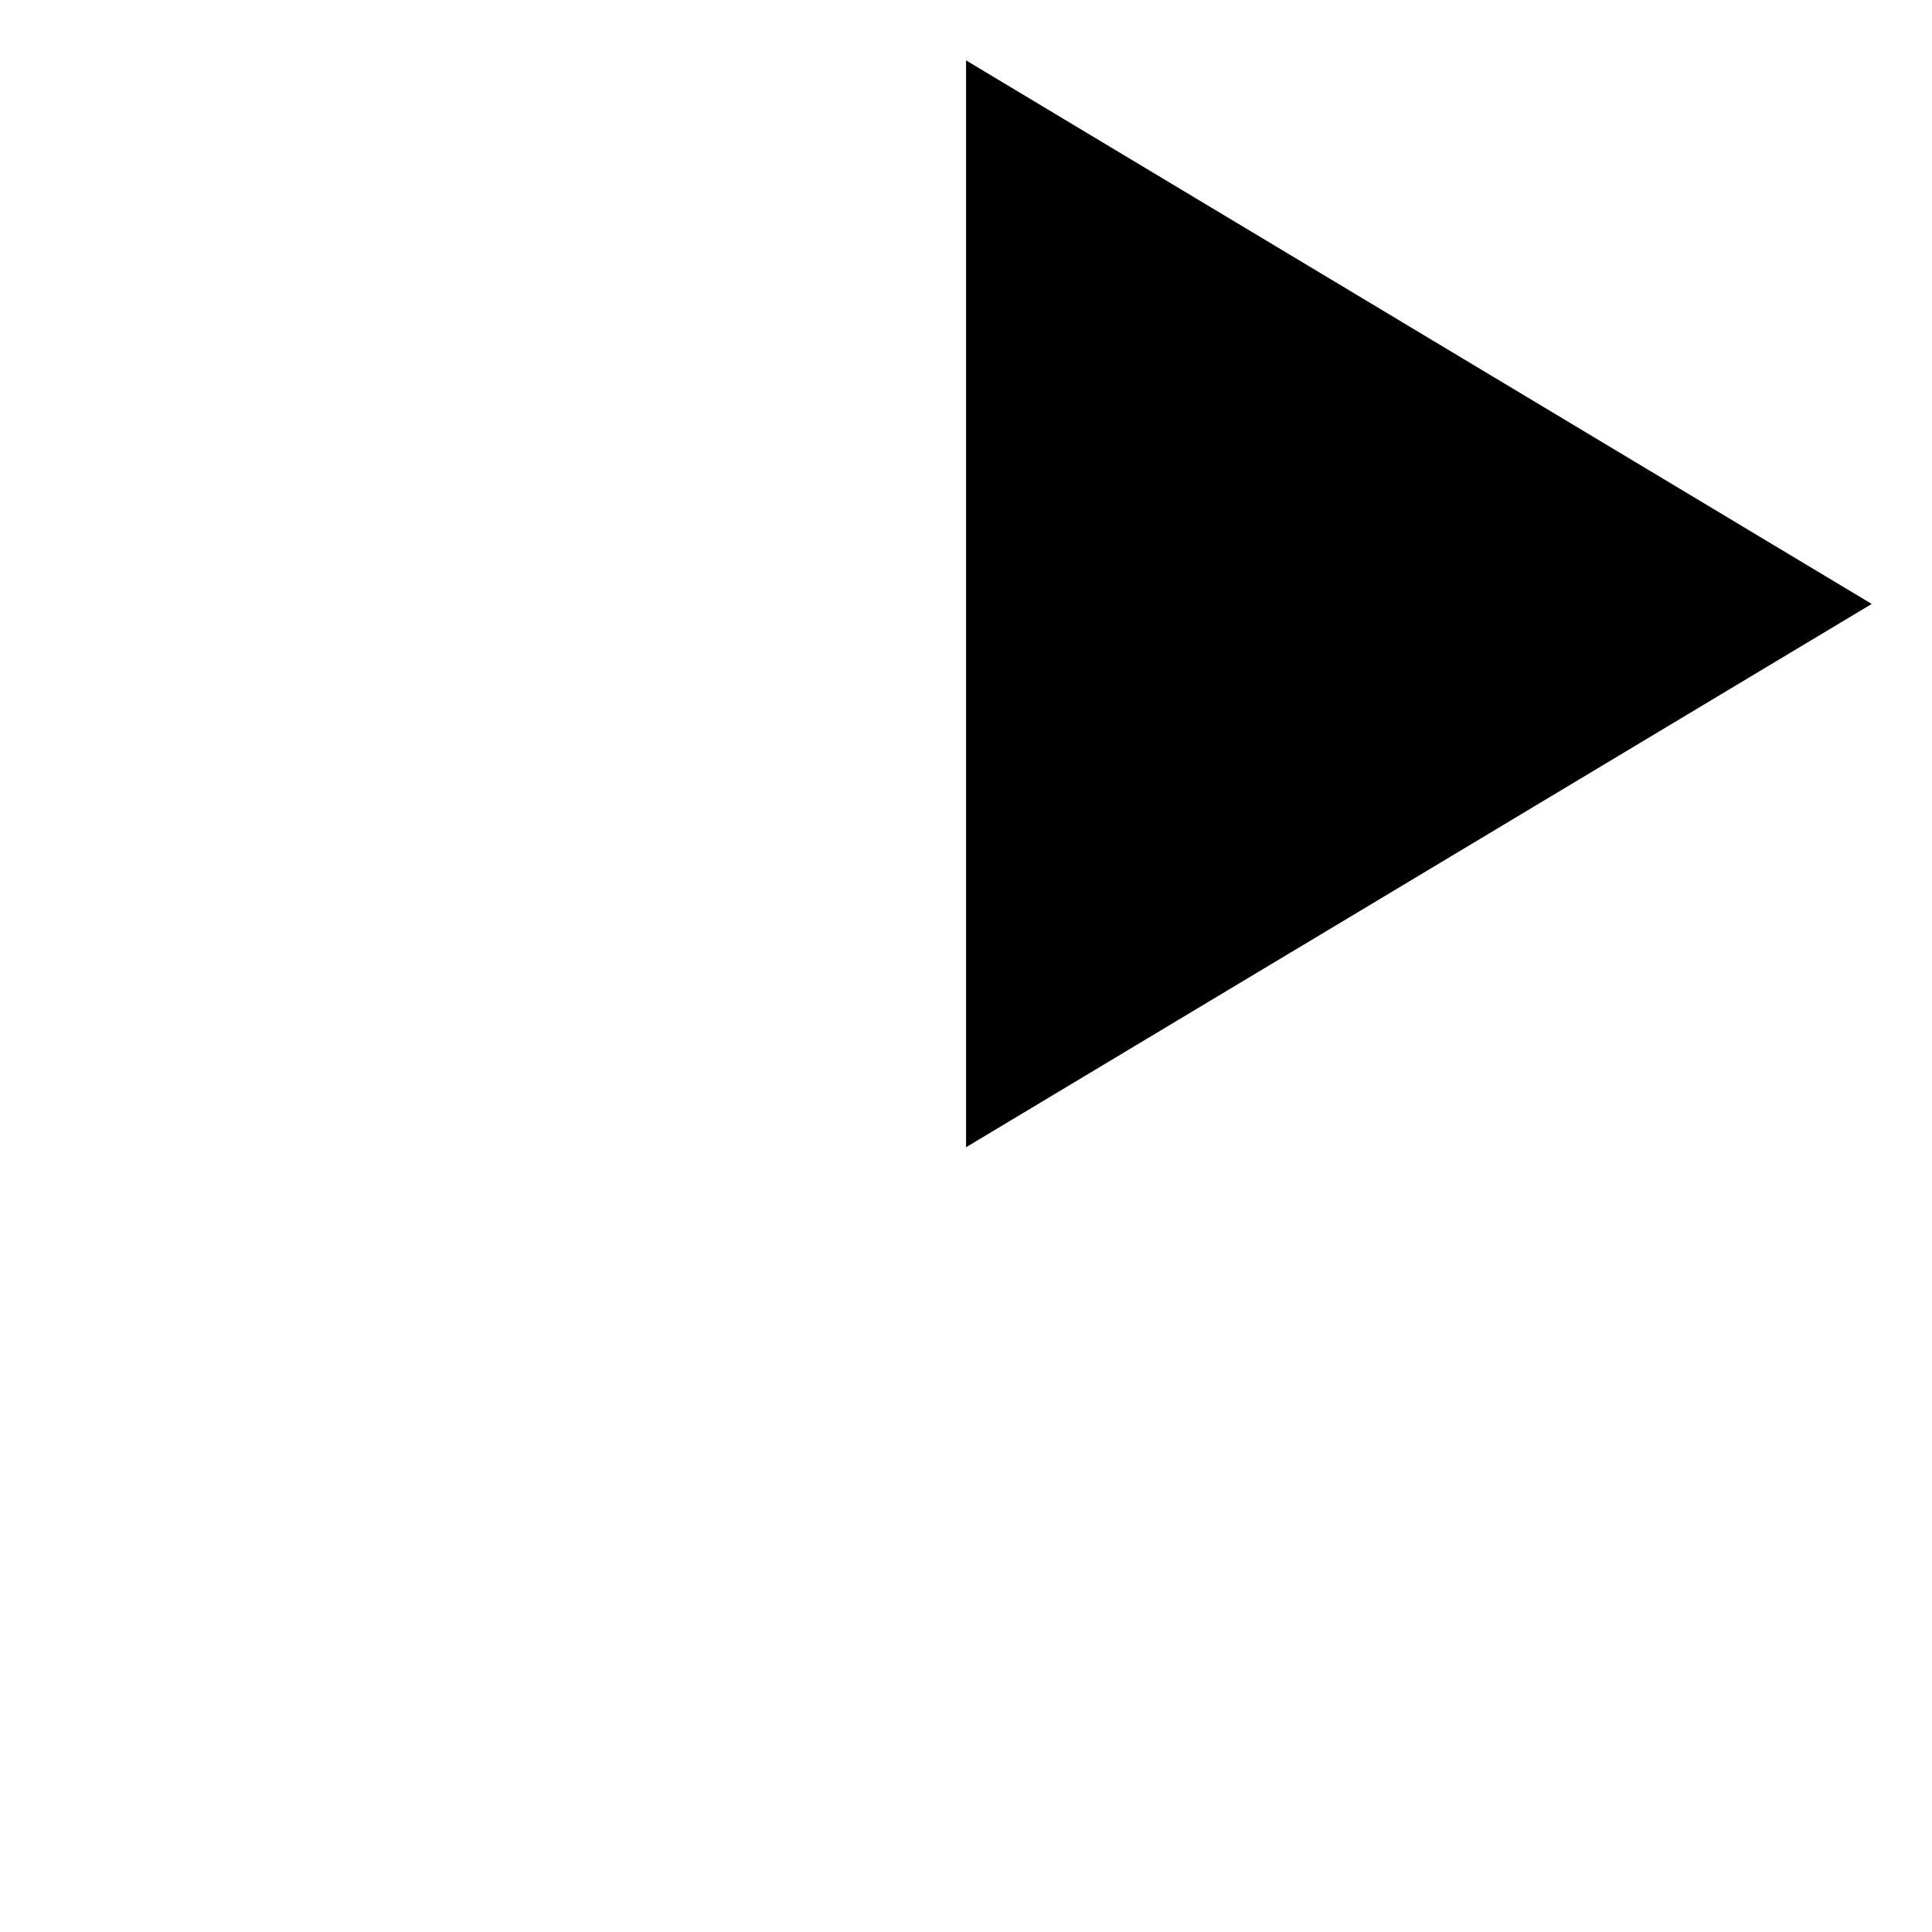
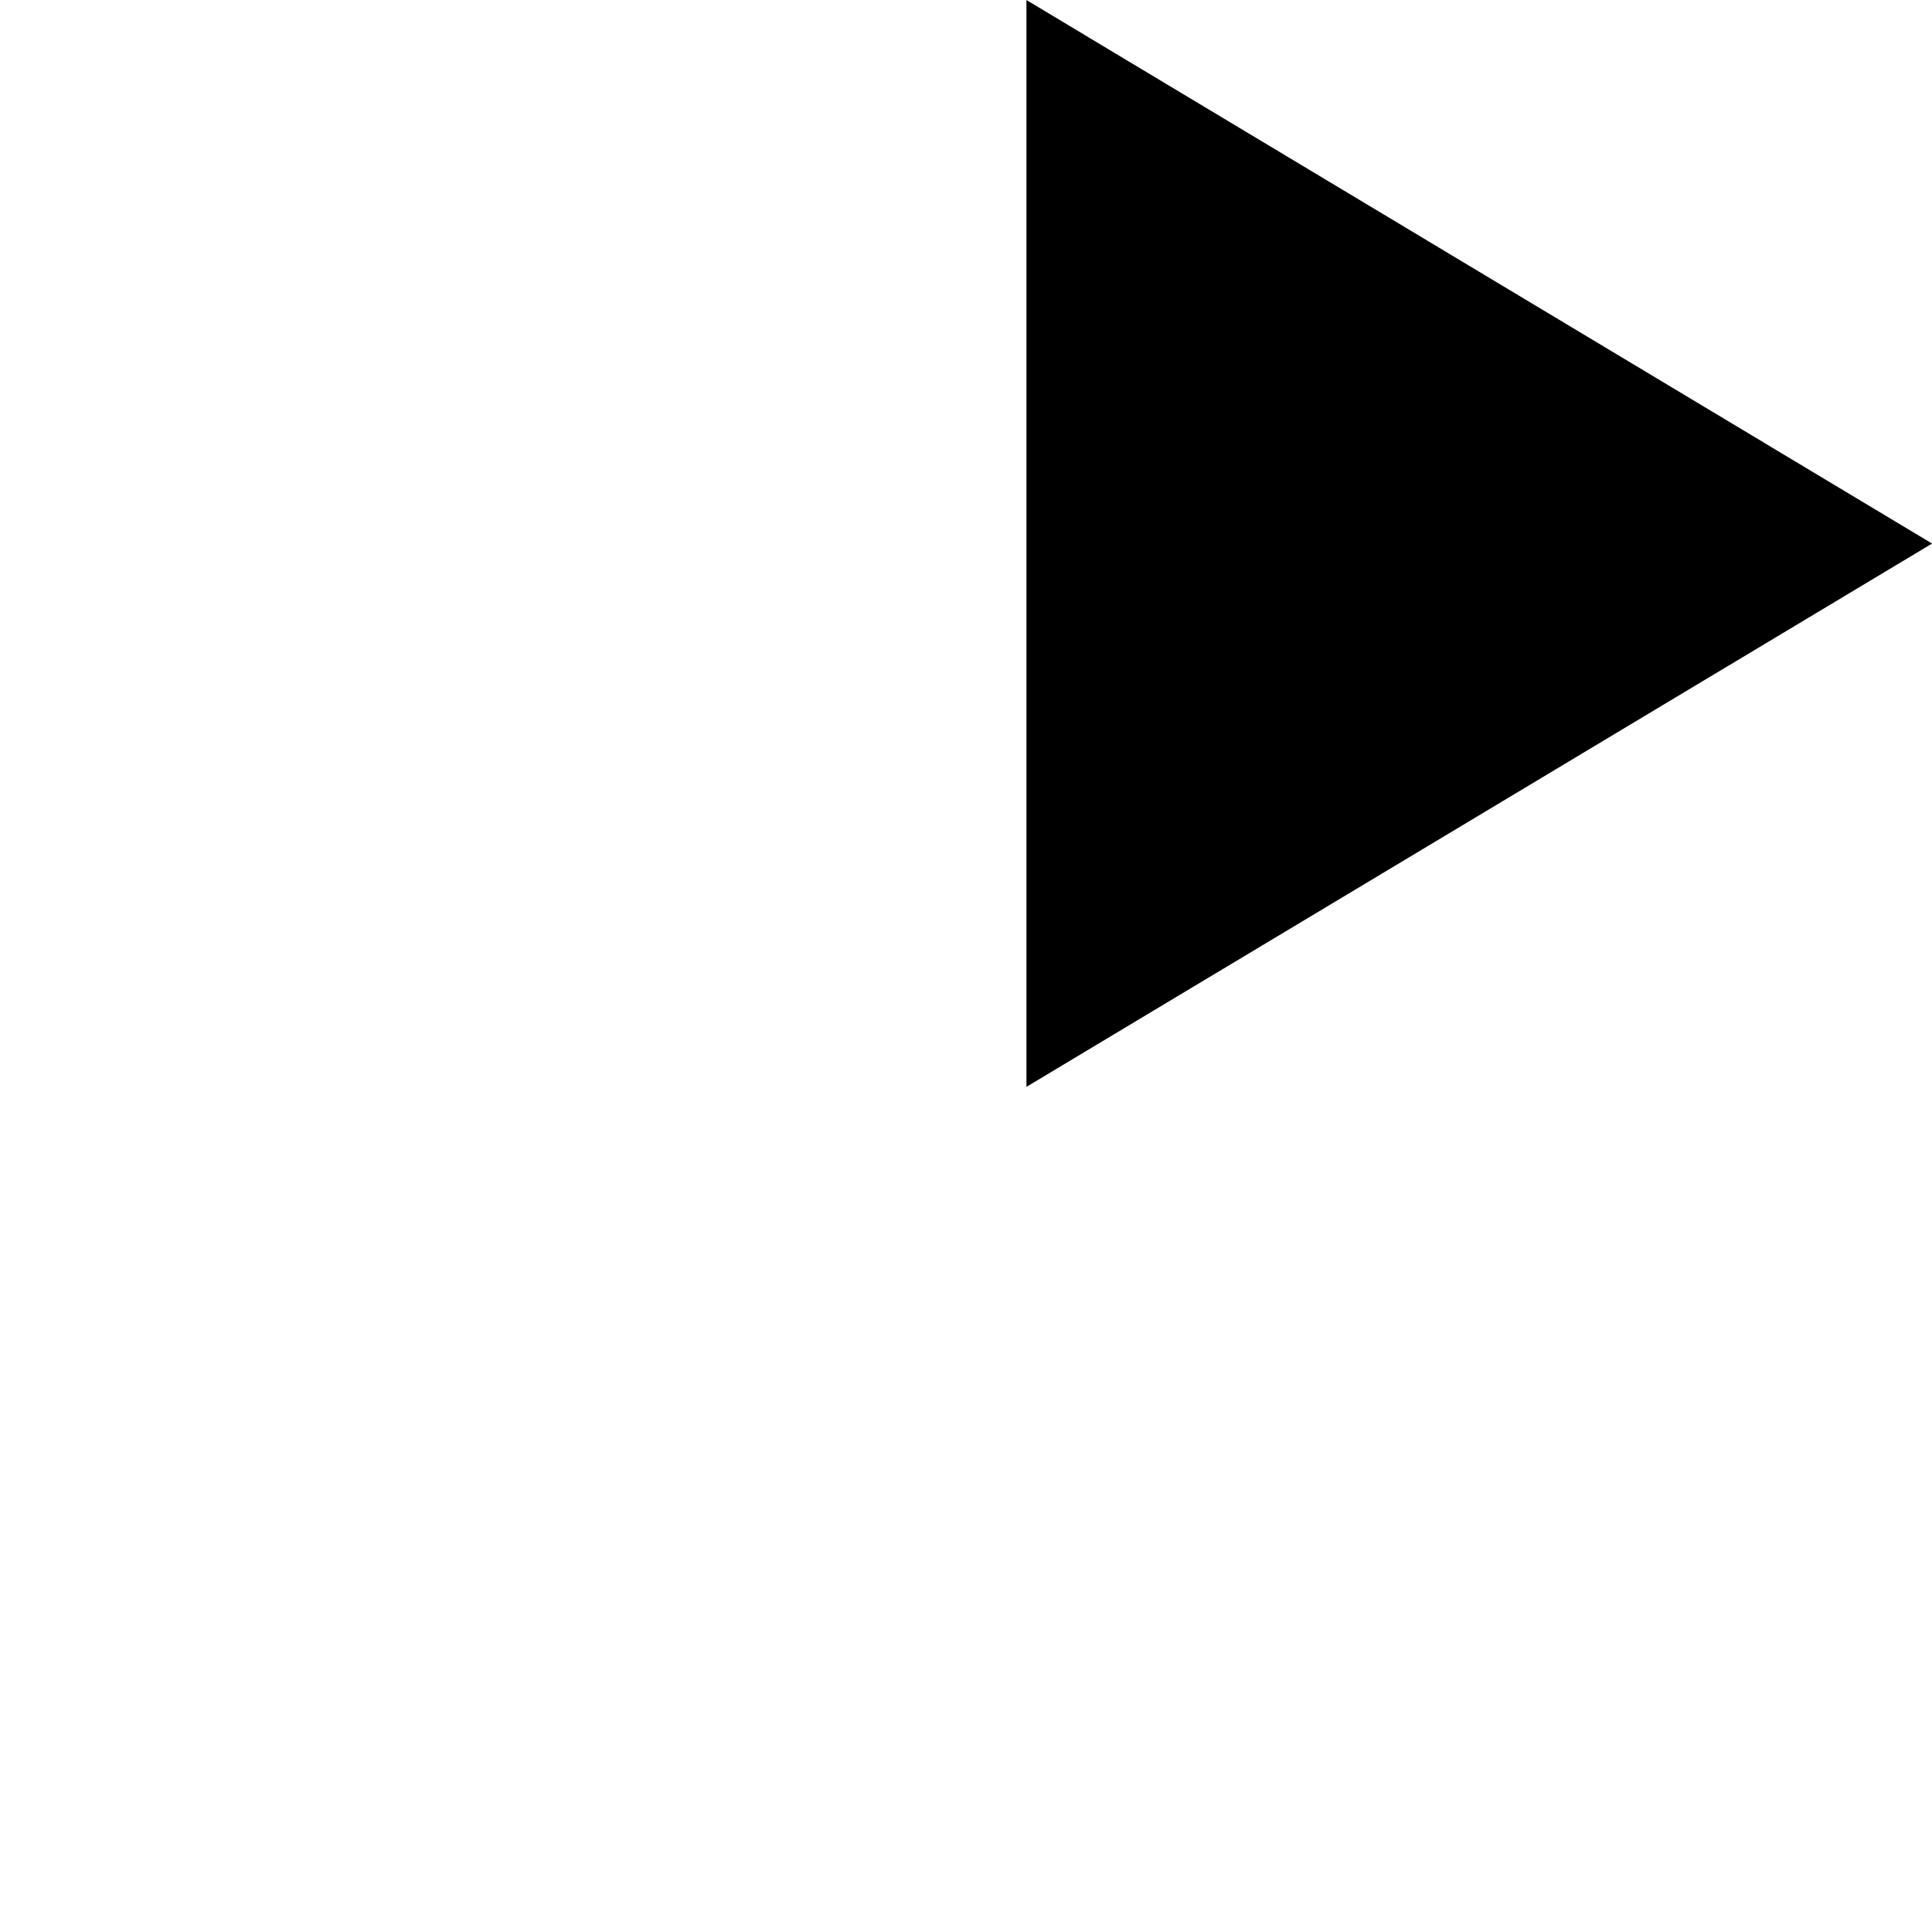
<svg xmlns="http://www.w3.org/2000/svg" id="svg8" version="1.1" viewBox="0 0 8.467 8.467" height="32" width="32">
  <defs id="defs2" />
  <g transform="translate(0,-288.5333)" id="layer1">
-     <g id="g2341" transform="rotate(90,5.159374,292.6344)">
+     <g id="g2341" transform="rotate(90,5.423957,292.6344)">
      <path style="fill:#000000;fill-opacity:1;stroke:none;stroke-width:0.265px;stroke-linecap:butt;stroke-linejoin:miter;stroke-opacity:1" d="m 1.323,293.56 h 4.763 l -2.381,-3.969 z" id="path469" />
    </g>
  </g>
</svg>
